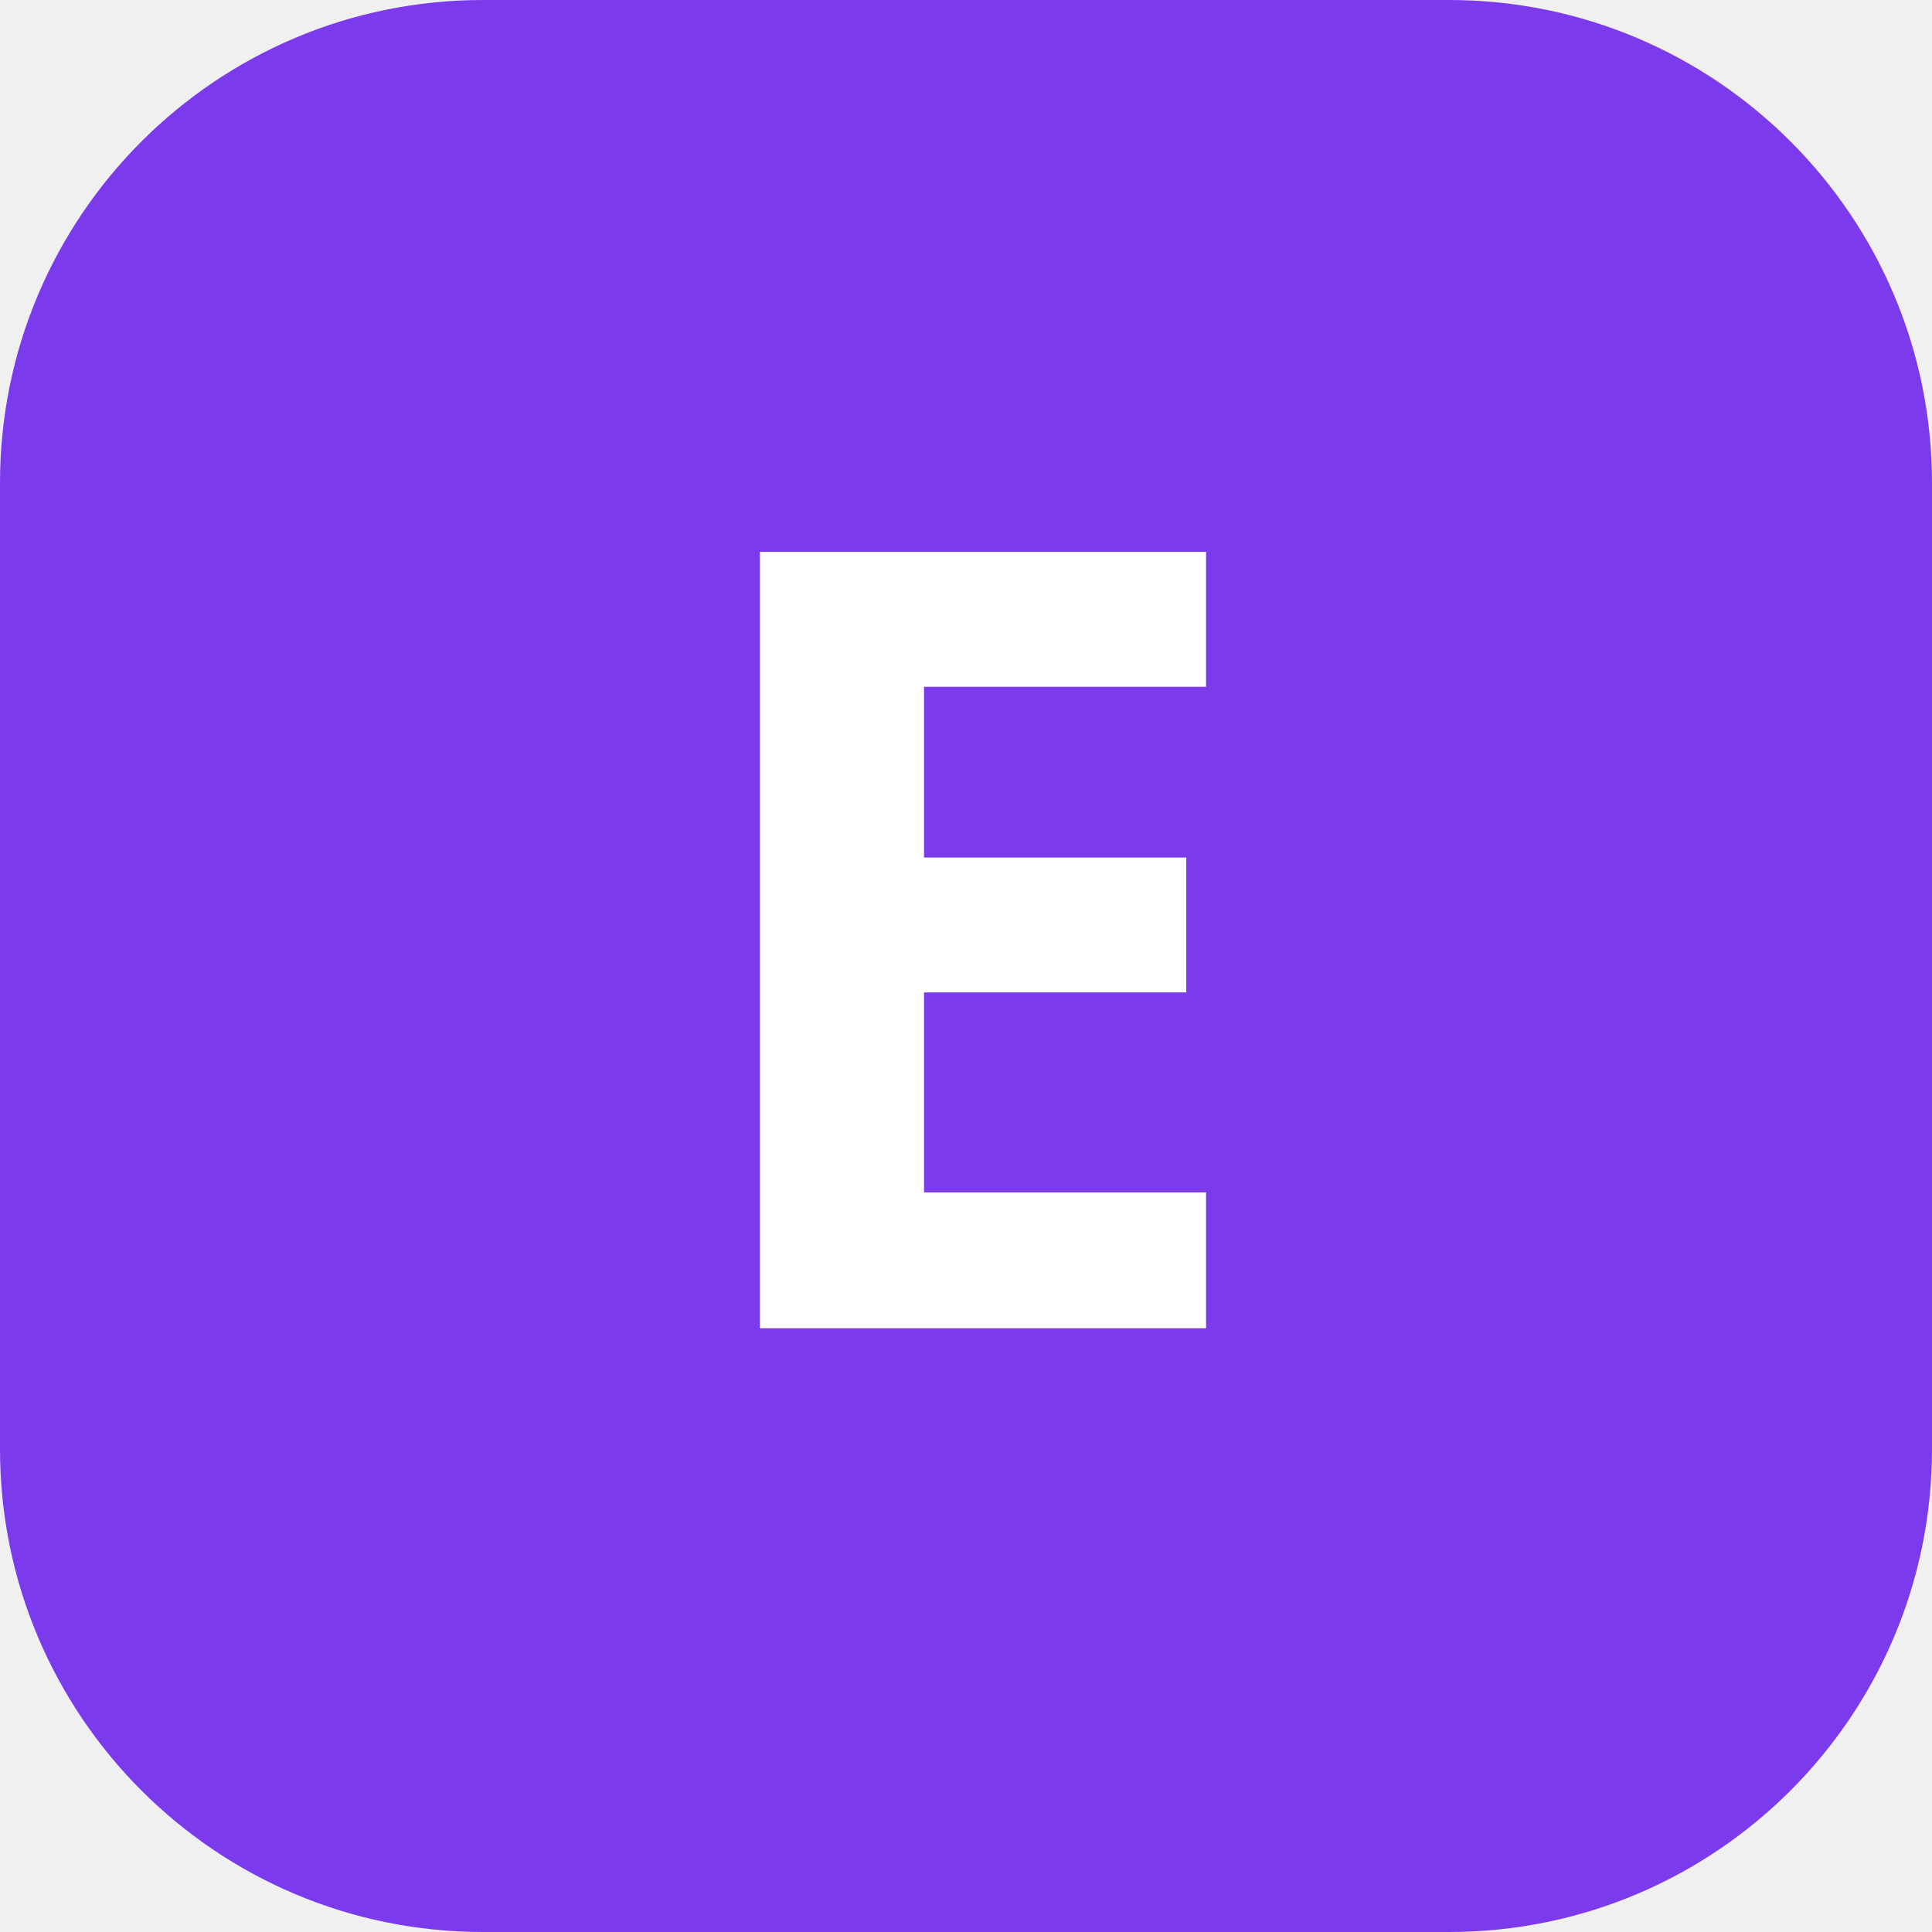
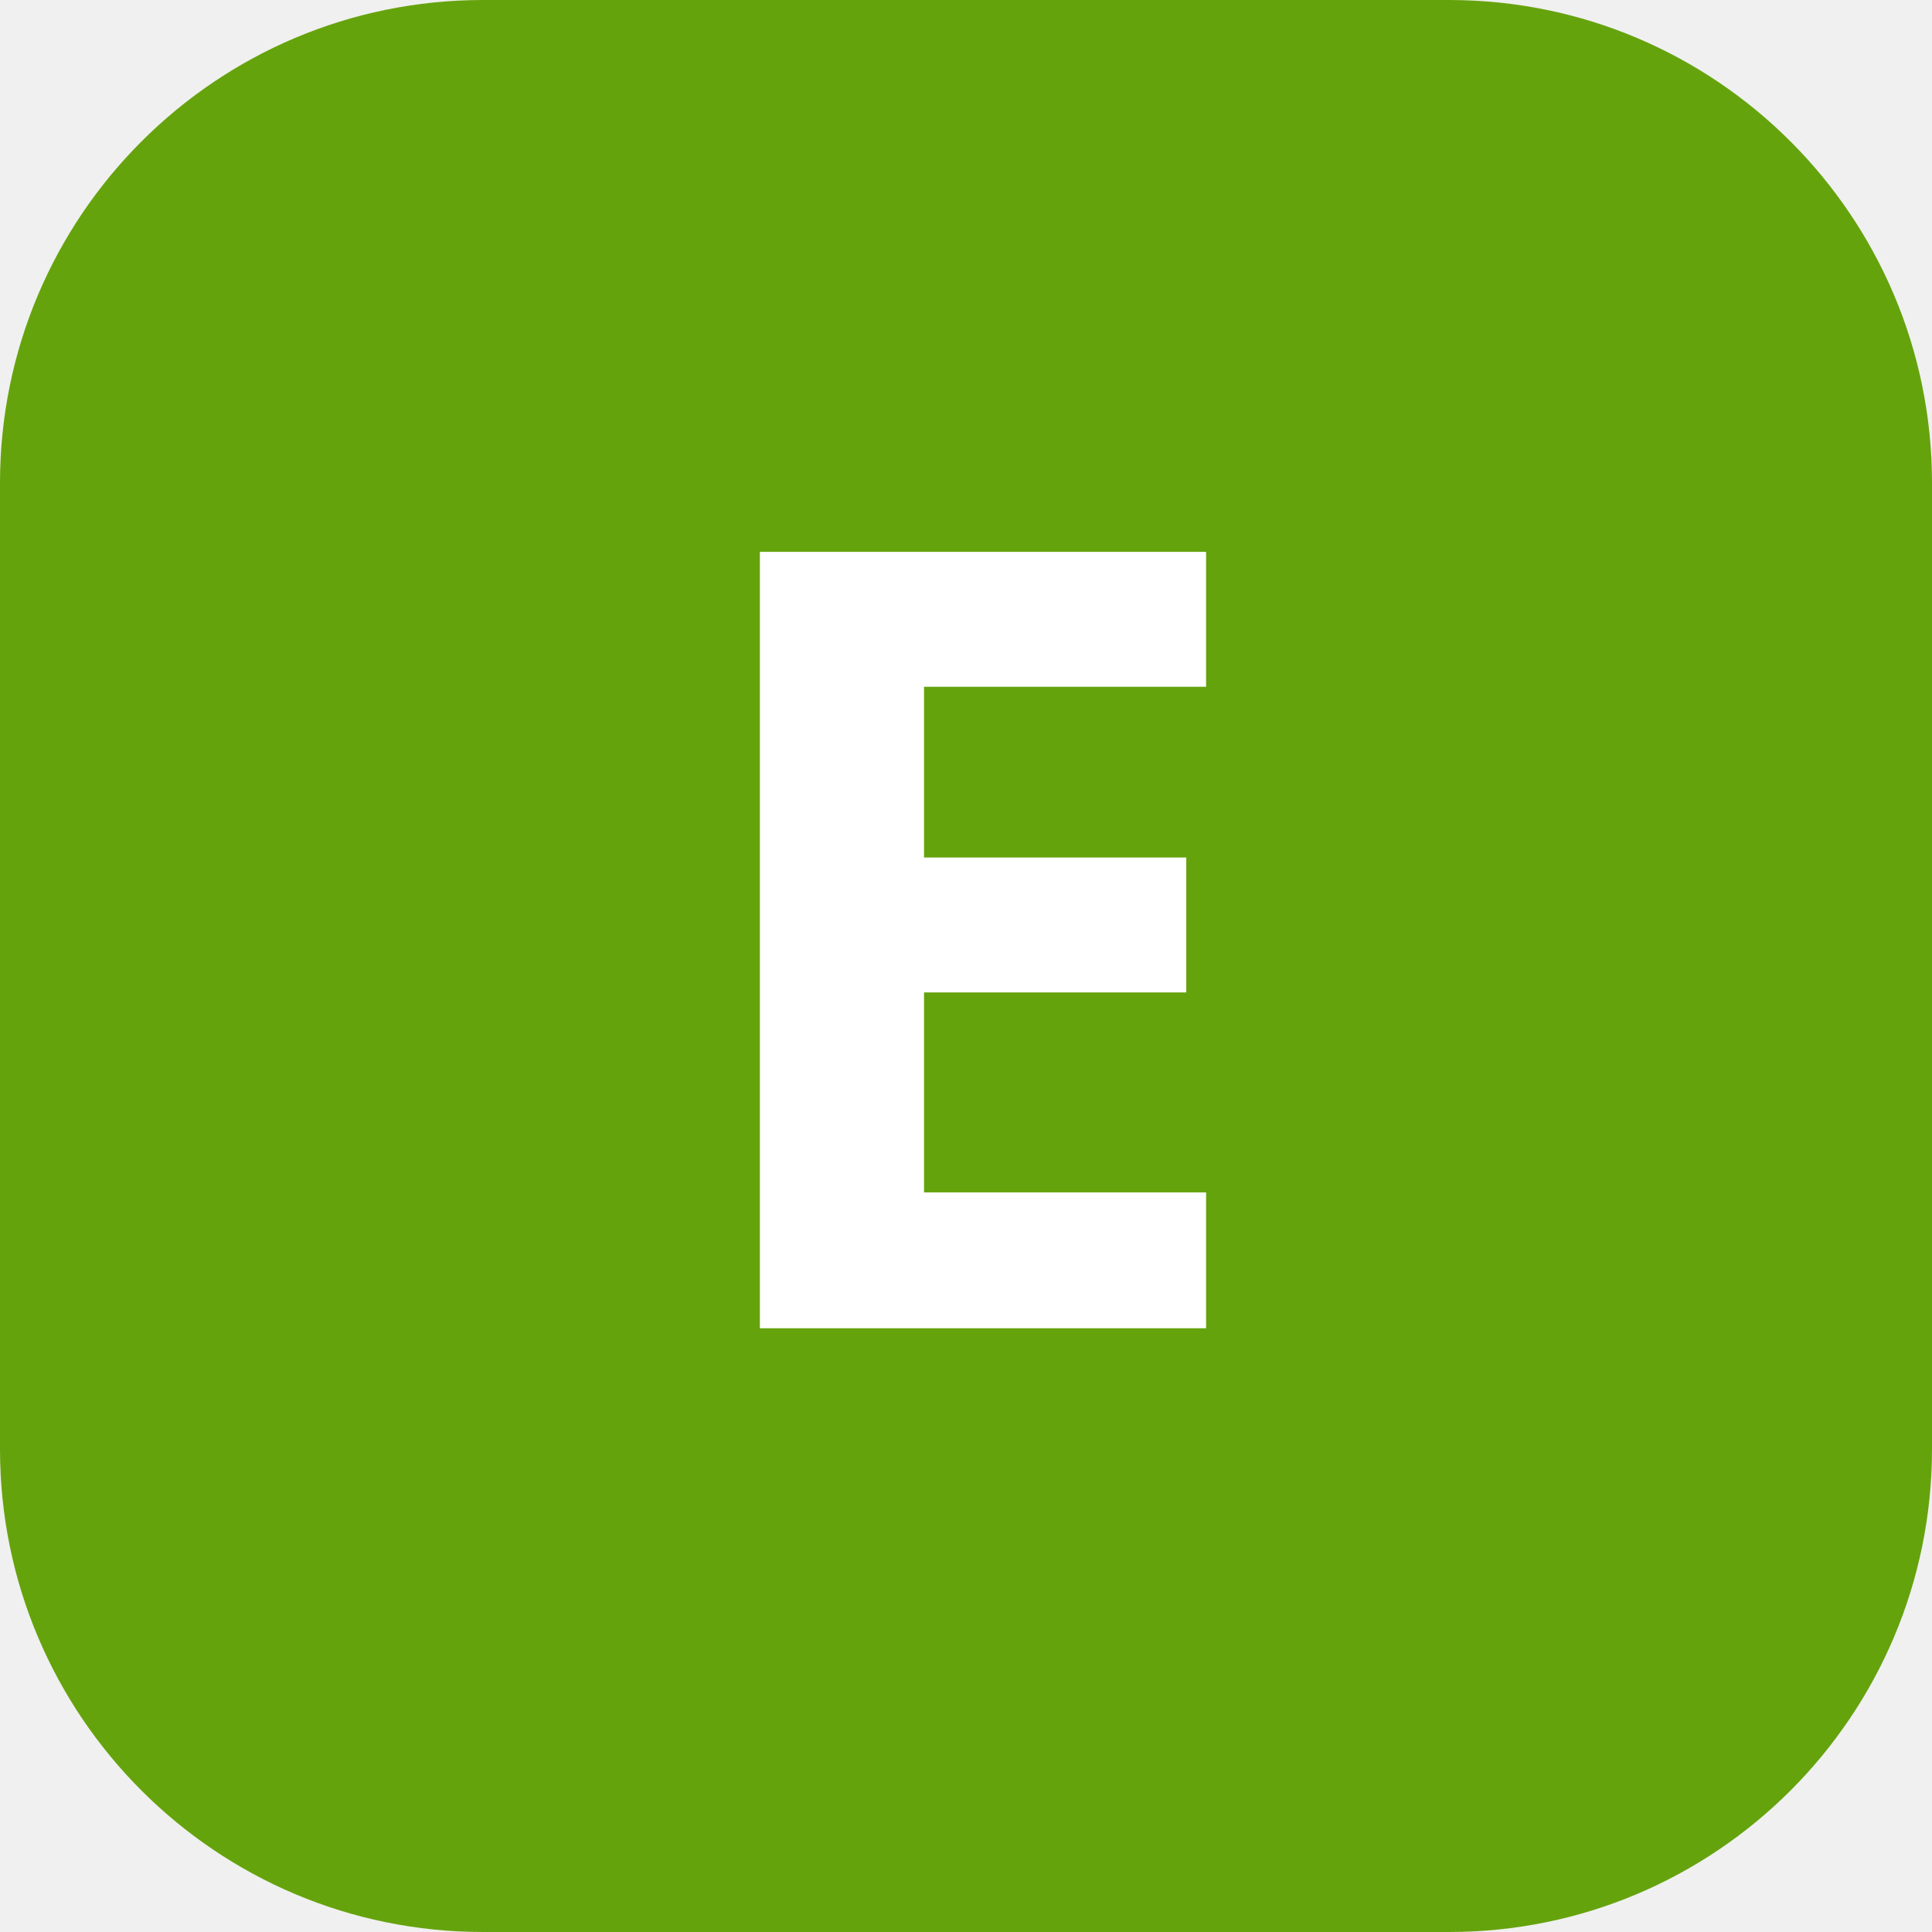
<svg xmlns="http://www.w3.org/2000/svg" viewBox="0 0 32 32" width="32" height="32">
-   <rect width="32" height="32" rx="8" fill="#7c3aed" />
+   <rect width="32" height="32" rx="8" fill="#65a30d" />
  <text x="16" y="22" text-anchor="middle" font-family="sans-serif" font-weight="700" font-size="18" fill="#fff">E</text>
</svg>
